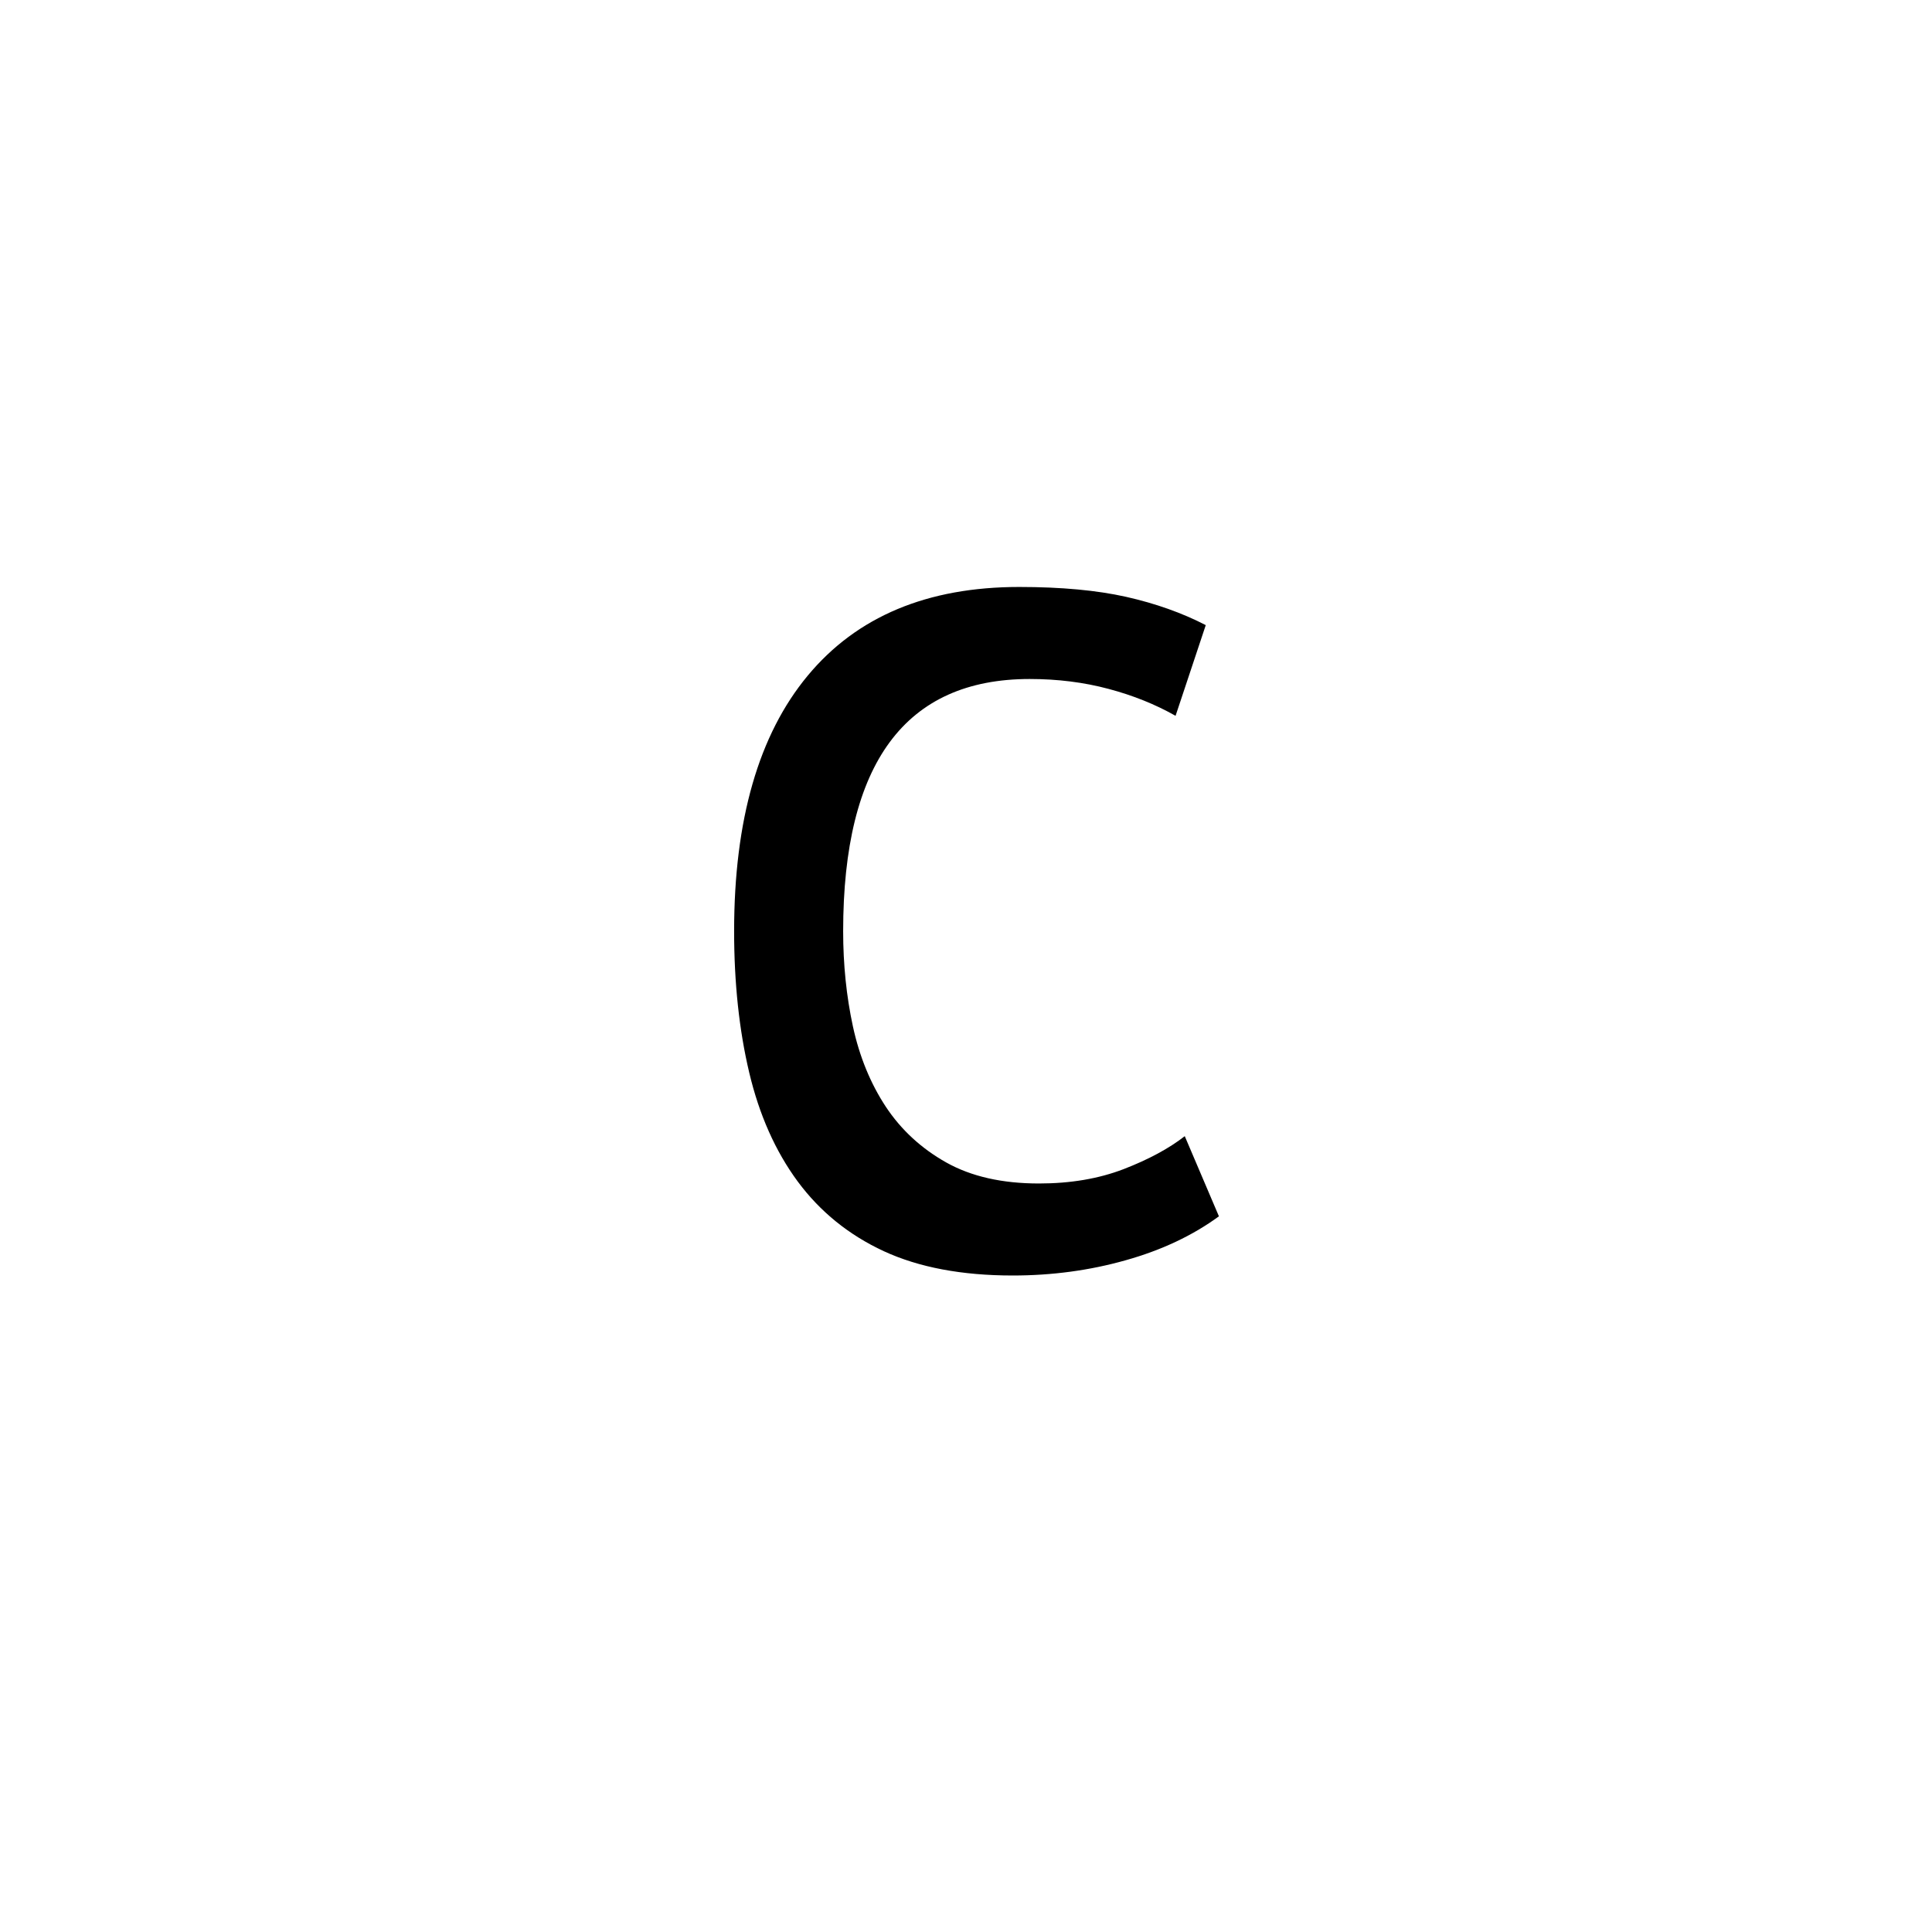
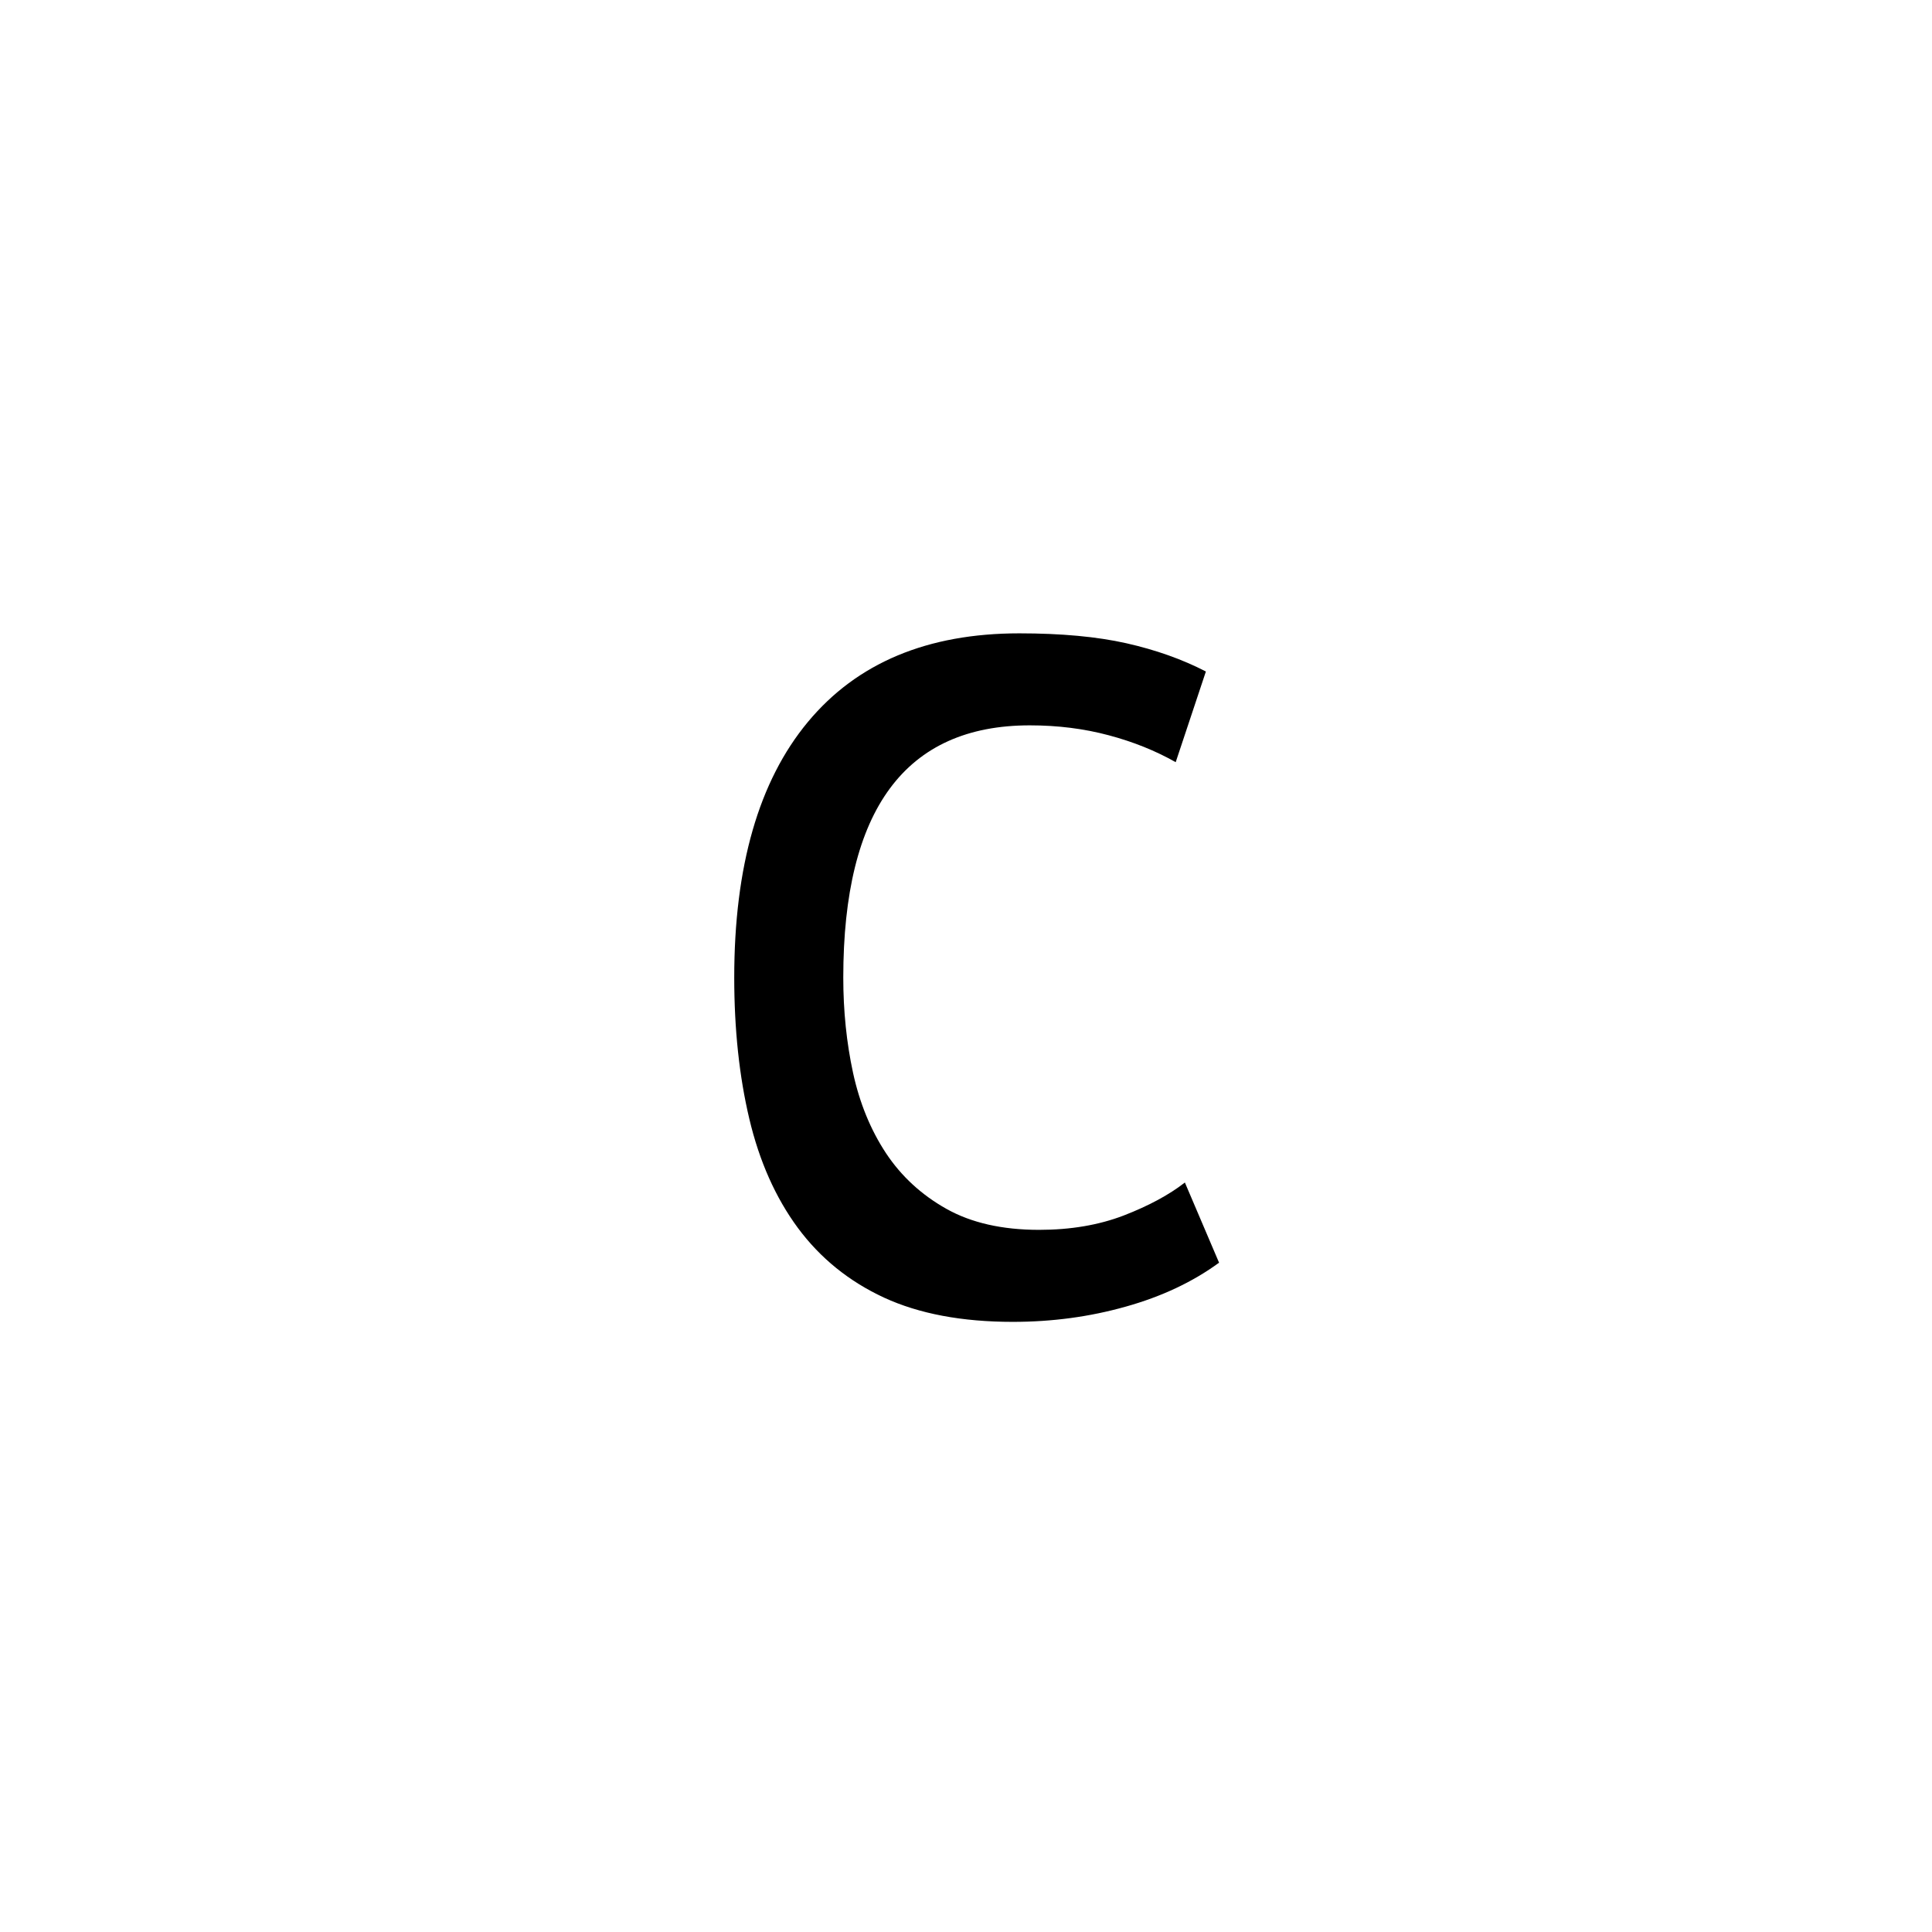
<svg xmlns="http://www.w3.org/2000/svg" xmlns:xlink="http://www.w3.org/1999/xlink" enable-background="new 0 0 250 250" height="250px" viewBox="0 0 250 250" width="250px" x="0px" xml:space="preserve" y="0px">
  <defs>
-     <symbol overflow="visible">
-       <path d="M8.5-119H119V0H8.5zm88.406 13.594L63.75-68.516l-33.156-36.89-8.5 8.5 33.5 37.406-33.5 37.406 8.5 8.5 33.156-36.89 33.156 36.89 8.5-8.5L71.734-59.5l33.672-37.406zM21.936-4.594h1.36v-2.03h.673c.675 0 1.296-.142 1.858-.423.57-.29.86-.832.86-1.625 0-.906-.313-1.47-.938-1.687-.625-.226-1.277-.343-1.953-.343h-1.86zm2.033-5.093c.905 0 1.358.28 1.358.843 0 .574-.14.89-.422.953-.28.054-.652.077-1.11.077h-.5v-1.875zm8.155-1.016H26.86v1.015h2.046v5.094h1.188v-5.093h2.03zm5.61 4.406c0 .46-.4.688-1.188.688-.793 0-1.305-.113-1.53-.343l-.5 1.187c.217 0 .5.06.842.172.343.117.796.172 1.36.172 1.58 0 2.374-.676 2.374-2.03 0-1.02-.512-1.587-1.532-1.704-1.01-.114-1.515-.457-1.515-1.03 0-.334.336-.502 1.016-.502.562 0 1.07.118 1.53.344l.344-1.203c-.687-.22-1.312-.328-1.874-.328-1.586 0-2.376.62-2.376 1.86 0 .574.165.976.5 1.203.344.218.68.417 1.016.593.344.17.68.31 1.016.423.343.117.514.28.514.5zm2.562-1.687c.445-.227.953-.344 1.516-.344.57 0 .86.226.86.672v.343c-.118 0-.232-.023-.345-.078-.117-.063-.29-.094-.516-.094-1.355 0-2.03.57-2.03 1.703 0 .905.452 1.358 1.36 1.358.674 0 1.186-.28 1.53-.844l.344.672h1.015c-.116-.226-.17-.625-.17-1.187v-1.876c0-1.125-.57-1.688-1.704-1.688-.45 0-.87.06-1.265.172-.398.106-.71.215-.937.328zm1.36 2.546c-.462 0-.688-.226-.688-.687 0-.445.28-.672.843-.672.226 0 .398.03.515.094.113.055.227.078.344.078v.5c-.23.46-.57.688-1.016.688zm7.984.844v-2.718c0-1.352-.51-2.032-1.53-2.032-.794 0-1.36.28-1.704.844l-.343-.688h-.844v4.594h1.186v-2.89c.227-.446.57-.672 1.032-.672.562 0 .843.34.843 1.015v2.546zm.844-.172c.457.23 1.024.344 1.703.344 1.25 0 1.876-.508 1.876-1.53 0-.564-.15-.9-.438-1.017-.28-.112-.59-.284-.922-.514-.574-.22-.86-.383-.86-.5 0-.227.173-.344.516-.344.456 0 .91.117 1.36.344l.343-1.032c-.46-.218-1.028-.328-1.704-.328-1.137 0-1.704.512-1.704 1.53 0 .564.172.935.516 1.11.344.17.625.306.844.407.57 0 .86.172.86.516 0 .23-.173.343-.517.343-.563 0-1.075-.114-1.532-.344zm6.97-2.375c0 2.386 1.132 3.577 3.405 3.577 2.27 0 3.406-1.19 3.406-3.578 0-2.27-1.137-3.407-3.407-3.407-.907 0-1.704.313-2.39.938-.68.626-1.017 1.45-1.017 2.47zm1.03 0c0-1.696.79-2.548 2.375-2.548 1.58 0 2.374.852 2.374 2.547 0 1.7-.793 2.546-2.375 2.546-1.587 0-2.376-.847-2.376-2.547zm3.39.687c-.218.105-.444.156-.67.156-.462 0-.688-.28-.688-.844 0-.446.226-.673.687-.673h.5l.344-.687c-.45-.227-.844-.344-1.188-.344-1.024 0-1.532.57-1.532 1.703 0 1.25.508 1.874 1.53 1.874.564 0 .958-.113 1.19-.343zm5.954 1.86h1.36v-2.032h.687c.676 0 1.297-.14 1.86-.422.57-.29.86-.832.86-1.625 0-.906-.314-1.47-.94-1.687-.624-.226-1.276-.343-1.952-.343h-1.875zm2.047-5.095c.906 0 1.36.282 1.36.844 0 .574-.15.89-.438.953-.28.054-.65.077-1.094.077h-.516v-1.875zm3.563 1.704c.457-.227.968-.344 1.53-.344.563 0 .844.226.844.672v.343c-.105 0-.214-.023-.328-.078-.117-.063-.29-.094-.515-.094-1.47 0-2.204.57-2.204 1.703 0 .905.507 1.358 1.53 1.358.677 0 1.18-.28 1.516-.844l.344.672h1.03c-.116-.226-.17-.625-.17-1.187v-1.876c0-1.125-.57-1.688-1.704-1.688-.46 0-.886.06-1.28.172-.4.106-.712.215-.938.328zm1.36 2.546c-.45 0-.673-.226-.673-.687 0-.445.28-.672.844-.672.225 0 .397.03.514.094.114.055.223.078.33.078v.5c-.22.46-.56.688-1.017.688zm6.468-3.75c-.118-.1-.344-.156-.688-.156-.45 0-.79.28-1.016.844h-.17l-.173-.688h-1.017v4.594h1.36v-2.89c0-.446.335-.672 1.015-.672h.172c.113 0 .172.03.172.094 0 .054.055.078.172.078zm.843 1.204c.675-.227 1.187-.344 1.53-.344.563 0 .844.226.844.672v.343c-.117 0-.23-.023-.343-.078-.105-.063-.273-.094-.5-.094-1.468 0-2.203.57-2.203 1.703 0 .905.504 1.358 1.516 1.358.8 0 1.313-.28 1.53-.844h.173l.172.672h1.016c-.106-.226-.156-.625-.156-1.187v-1.876c0-1.125-.57-1.688-1.704-1.688-.46 0-.86.06-1.203.172-.335.106-.616.215-.843.328zm1.36 2.546c-.45 0-.673-.226-.673-.687 0-.445.28-.672.844-.672.227 0 .395.03.5.094.114.055.227.078.344.078v.5c-.218.46-.558.688-1.015.688zm7.14-5.265h-5.266v1.015h1.86v5.094h1.36v-5.093h2.045zm1.36 1.515h-1.36l2.046 4.594c-.117.574-.402.86-.86.86l-.17-.172-.33 1.015c.22.117.5.17.845.17.563 0 1.13-.737 1.704-2.217l1.703-4.25h-1.36l-.86 2.562v.844h-.17l-.173-.845zm4.077 6.47h1.36v-2.048c.113.23.398.344.86.344 1.58 0 2.374-.848 2.374-2.547 0-1.58-.624-2.374-1.874-2.374-.563 0-1.075.227-1.532.672h-.17l-.158-.515h-.86zm2.39-5.61c.563 0 .844.453.844 1.36 0 1.023-.397 1.53-1.186 1.53-.23 0-.46-.113-.688-.343v-1.704c0-.563.344-.844 1.03-.844zm6.626 2.547c-.23.23-.626.343-1.188.343-.793 0-1.246-.336-1.36-1.016h3.22v-1.03c0-.677-.2-1.158-.594-1.44-.398-.28-.874-.42-1.437-.42-1.594 0-2.39.85-2.39 2.546 0 1.586.796 2.375 2.39 2.375.332 0 .672-.055 1.016-.172.343-.113.624-.226.843-.343zm-1.36-2.548c.676 0 .957.34.844 1.015h-1.86c0-.675.336-1.015 1.016-1.015zm0 0" />
-     </symbol>
    <symbol id="01f372c1a" overflow="visible">
-       <path d="M71.063-5.61C67.656-3.116 63.629-1.222 58.983.08c-4.647 1.313-9.514 1.97-14.608 1.97C37.8 2.047 32.242 1 27.703-1.095c-4.53-2.1-8.246-5.11-11.14-9.015-2.887-3.913-4.98-8.617-6.282-14.11C8.978-29.72 8.33-35.812 8.33-42.5c0-14.395 3.172-25.414 9.516-33.063 6.35-7.656 15.476-11.484 27.375-11.484 5.436 0 10.05.43 13.843 1.28 3.8.857 7.234 2.076 10.296 3.658l-3.907 11.735c-2.605-1.477-5.496-2.64-8.672-3.484-3.178-.85-6.577-1.28-10.202-1.28-16.094 0-24.14 10.882-24.14 32.64 0 4.305.42 8.414 1.265 12.328.852 3.906 2.27 7.367 4.25 10.375 1.988 3 4.598 5.406 7.828 7.22 3.228 1.81 7.224 2.718 11.986 2.718 4.082 0 7.738-.617 10.968-1.86 3.227-1.25 5.864-2.67 7.907-4.264zm0 0" />
+       <path d="M71.063-5.61C67.656-3.116 63.629-1.222 58.983.079c-4.648 1.313-9.515 1.969-14.609 1.969-6.574 0-12.133-1.047-16.672-3.14-4.531-2.102-8.246-5.11-11.14-9.016-2.887-3.914-4.981-8.618-6.282-14.11-1.304-5.5-1.953-11.593-1.953-18.281 0-14.395 3.172-25.414 9.516-33.063 6.351-7.656 15.476-11.484 27.375-11.484 5.437 0 10.05.43 13.843 1.281 3.801.856 7.235 2.075 10.297 3.657l-3.906 11.734c-2.605-1.477-5.496-2.64-8.672-3.484-3.18-.852-6.578-1.282-10.203-1.282-16.094 0-24.14 10.883-24.14 32.641 0 4.305.421 8.414 1.265 12.328.852 3.906 2.27 7.367 4.25 10.375 1.988 3 4.598 5.406 7.828 7.219 3.227 1.812 7.223 2.719 11.985 2.719 4.082 0 7.738-.618 10.968-1.86 3.227-1.25 5.864-2.672 7.907-4.265zm0 0" />
    </symbol>
  </defs>
-   <use x="86.665" xlink:href="#01f372c1a" y="163" />
+   <use x="86.683" xlink:href="#01f372c1a" y="169" />
</svg>
